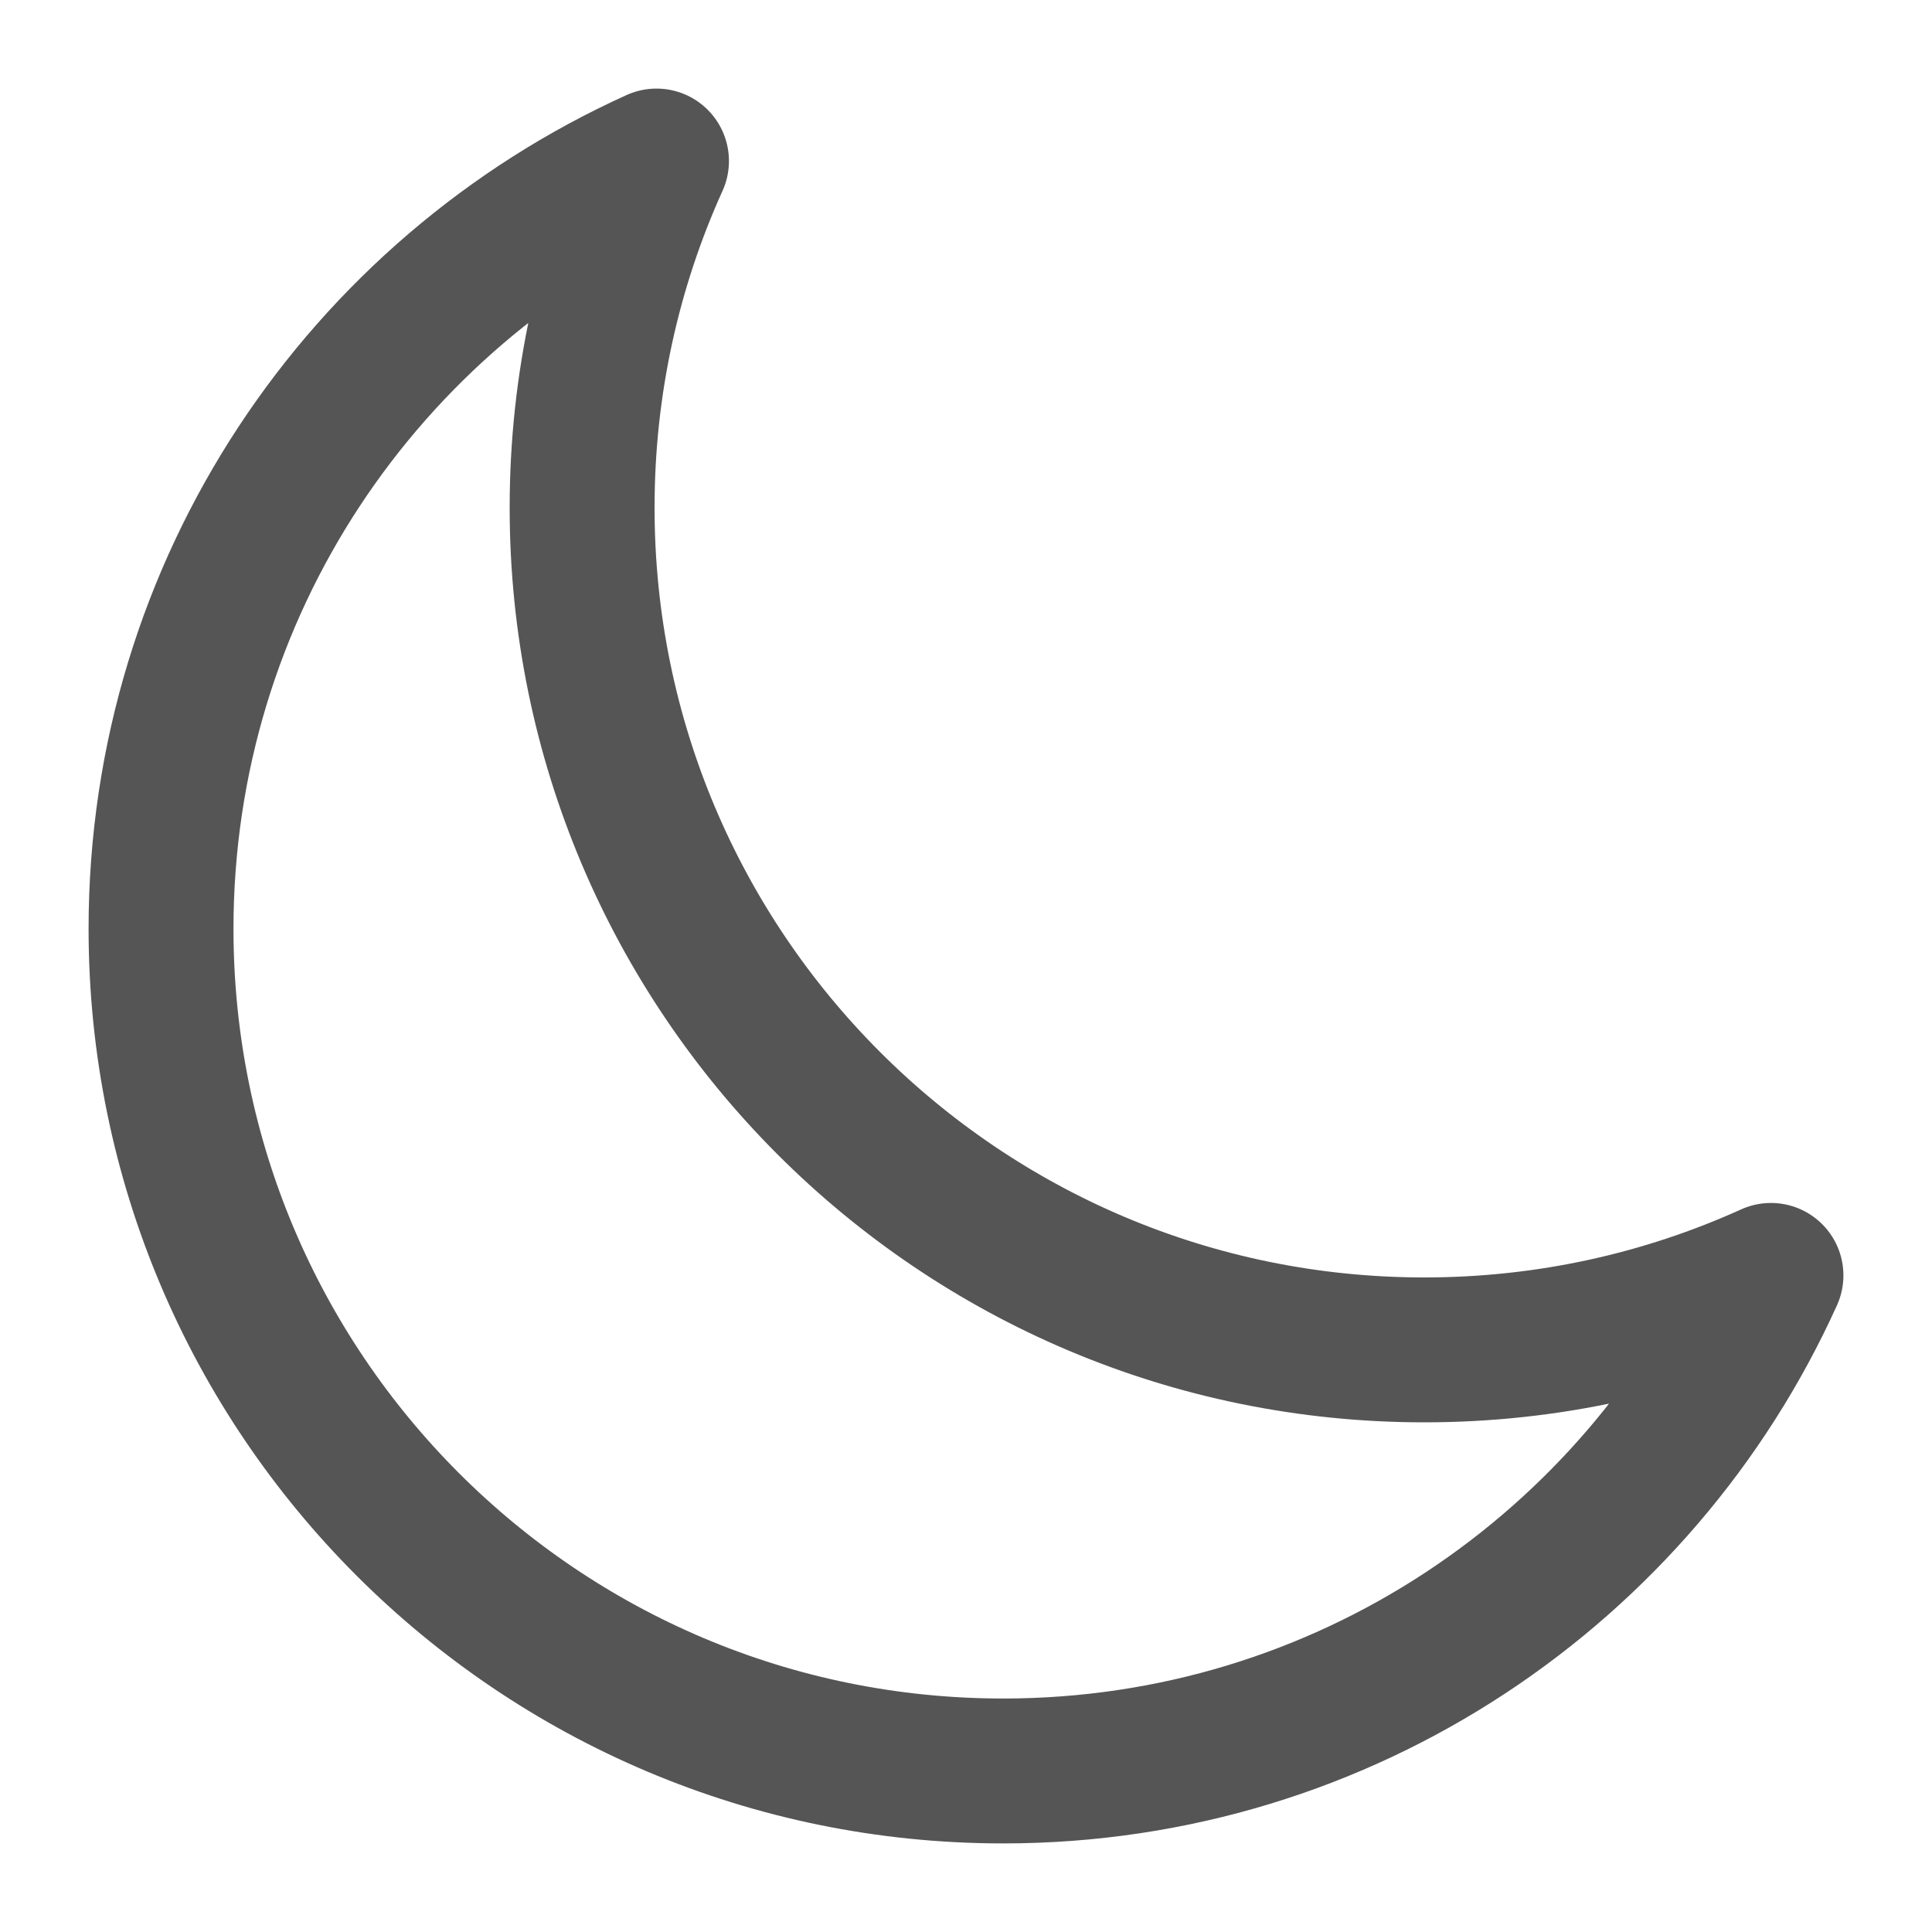
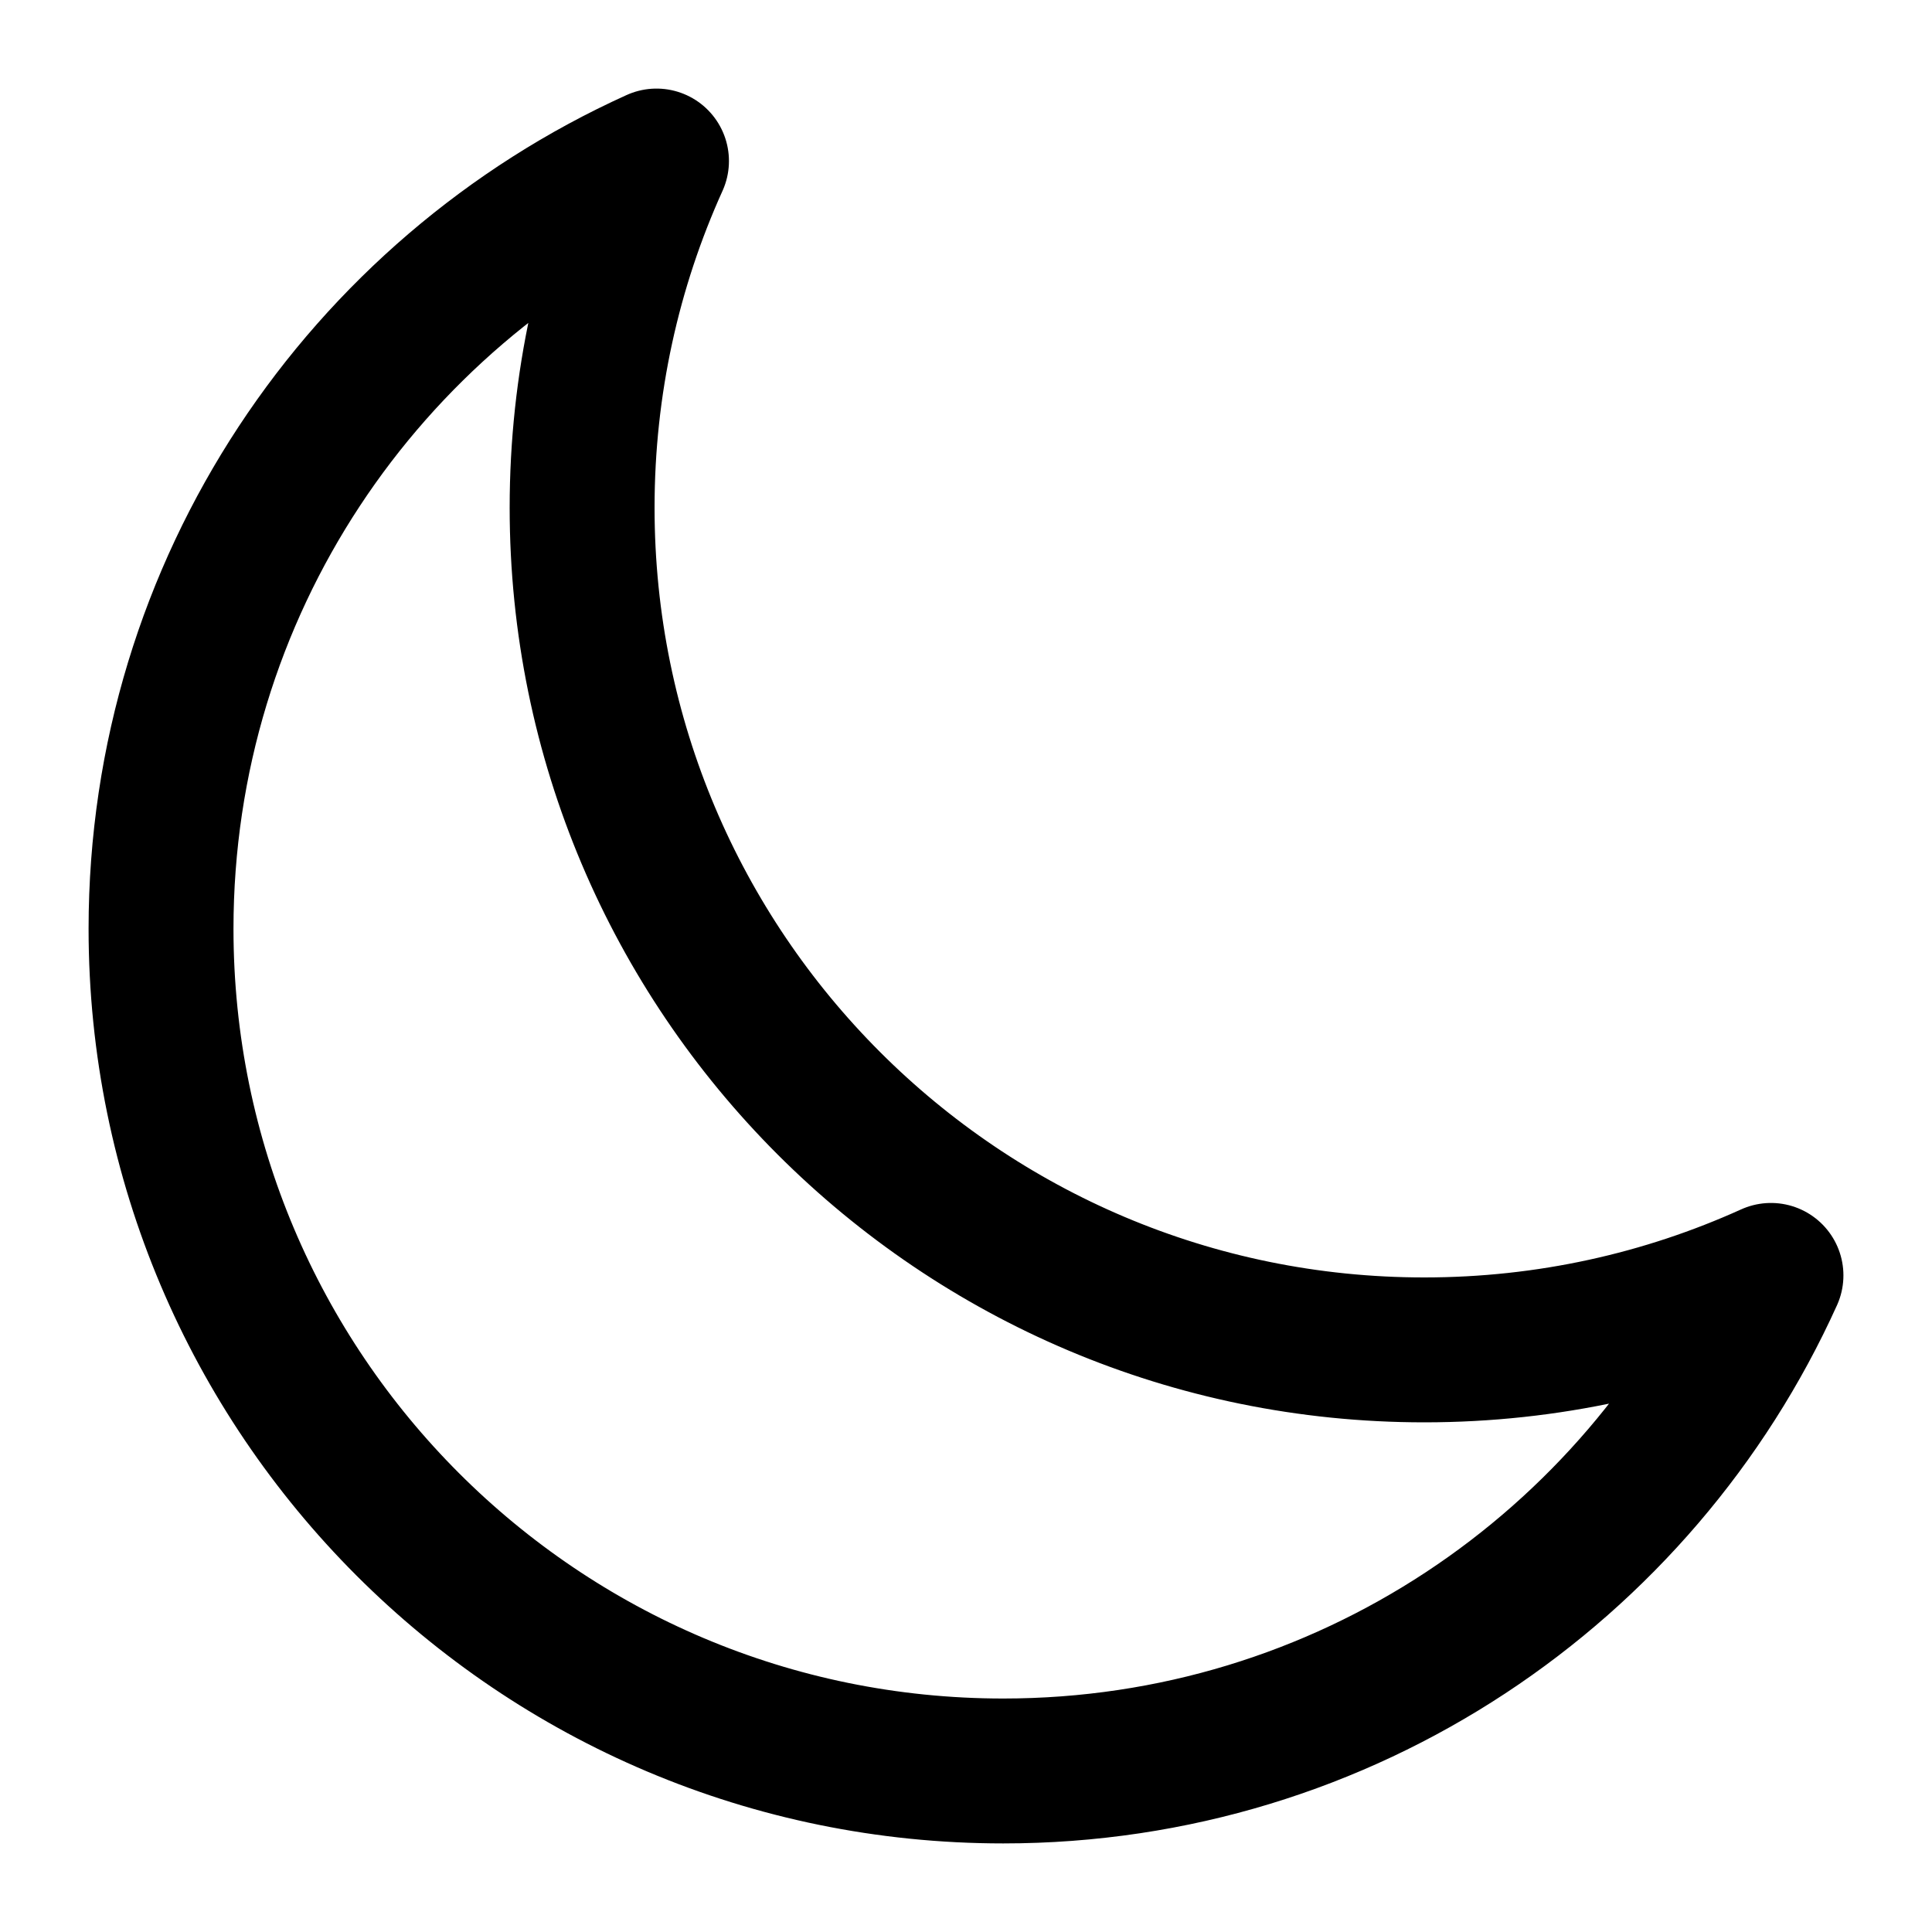
- <svg xmlns="http://www.w3.org/2000/svg" width="20" height="20" viewBox="0 0 20 20" fill="none">
-   <path d="M18.333 13.203C17.239 13.698 16.024 13.974 14.744 13.974C9.929 13.974 6.026 10.07 6.026 5.255C6.026 3.976 6.301 2.761 6.796 1.667C3.771 3.035 1.667 6.079 1.667 9.615C1.667 14.43 5.57 18.333 10.385 18.333C13.921 18.333 16.965 16.228 18.333 13.203Z" stroke="#555555" stroke-width="1.5" stroke-linecap="round" stroke-linejoin="round" />
+ <svg xmlns="http://www.w3.org/2000/svg" width="20" height="20" viewBox="0 0 20 20" stroke-width="1.5" fill="none">
+   <path d="M18.333 13.203C17.239 13.698 16.024 13.974 14.744 13.974C9.929 13.974 6.026 10.07 6.026 5.255C6.026 3.976 6.301 2.761 6.796 1.667C3.771 3.035 1.667 6.079 1.667 9.615C1.667 14.43 5.57 18.333 10.385 18.333C13.921 18.333 16.965 16.228 18.333 13.203Z" stroke="currentColor" stroke-width="inherit" stroke-linecap="round" stroke-linejoin="round" />
</svg>
